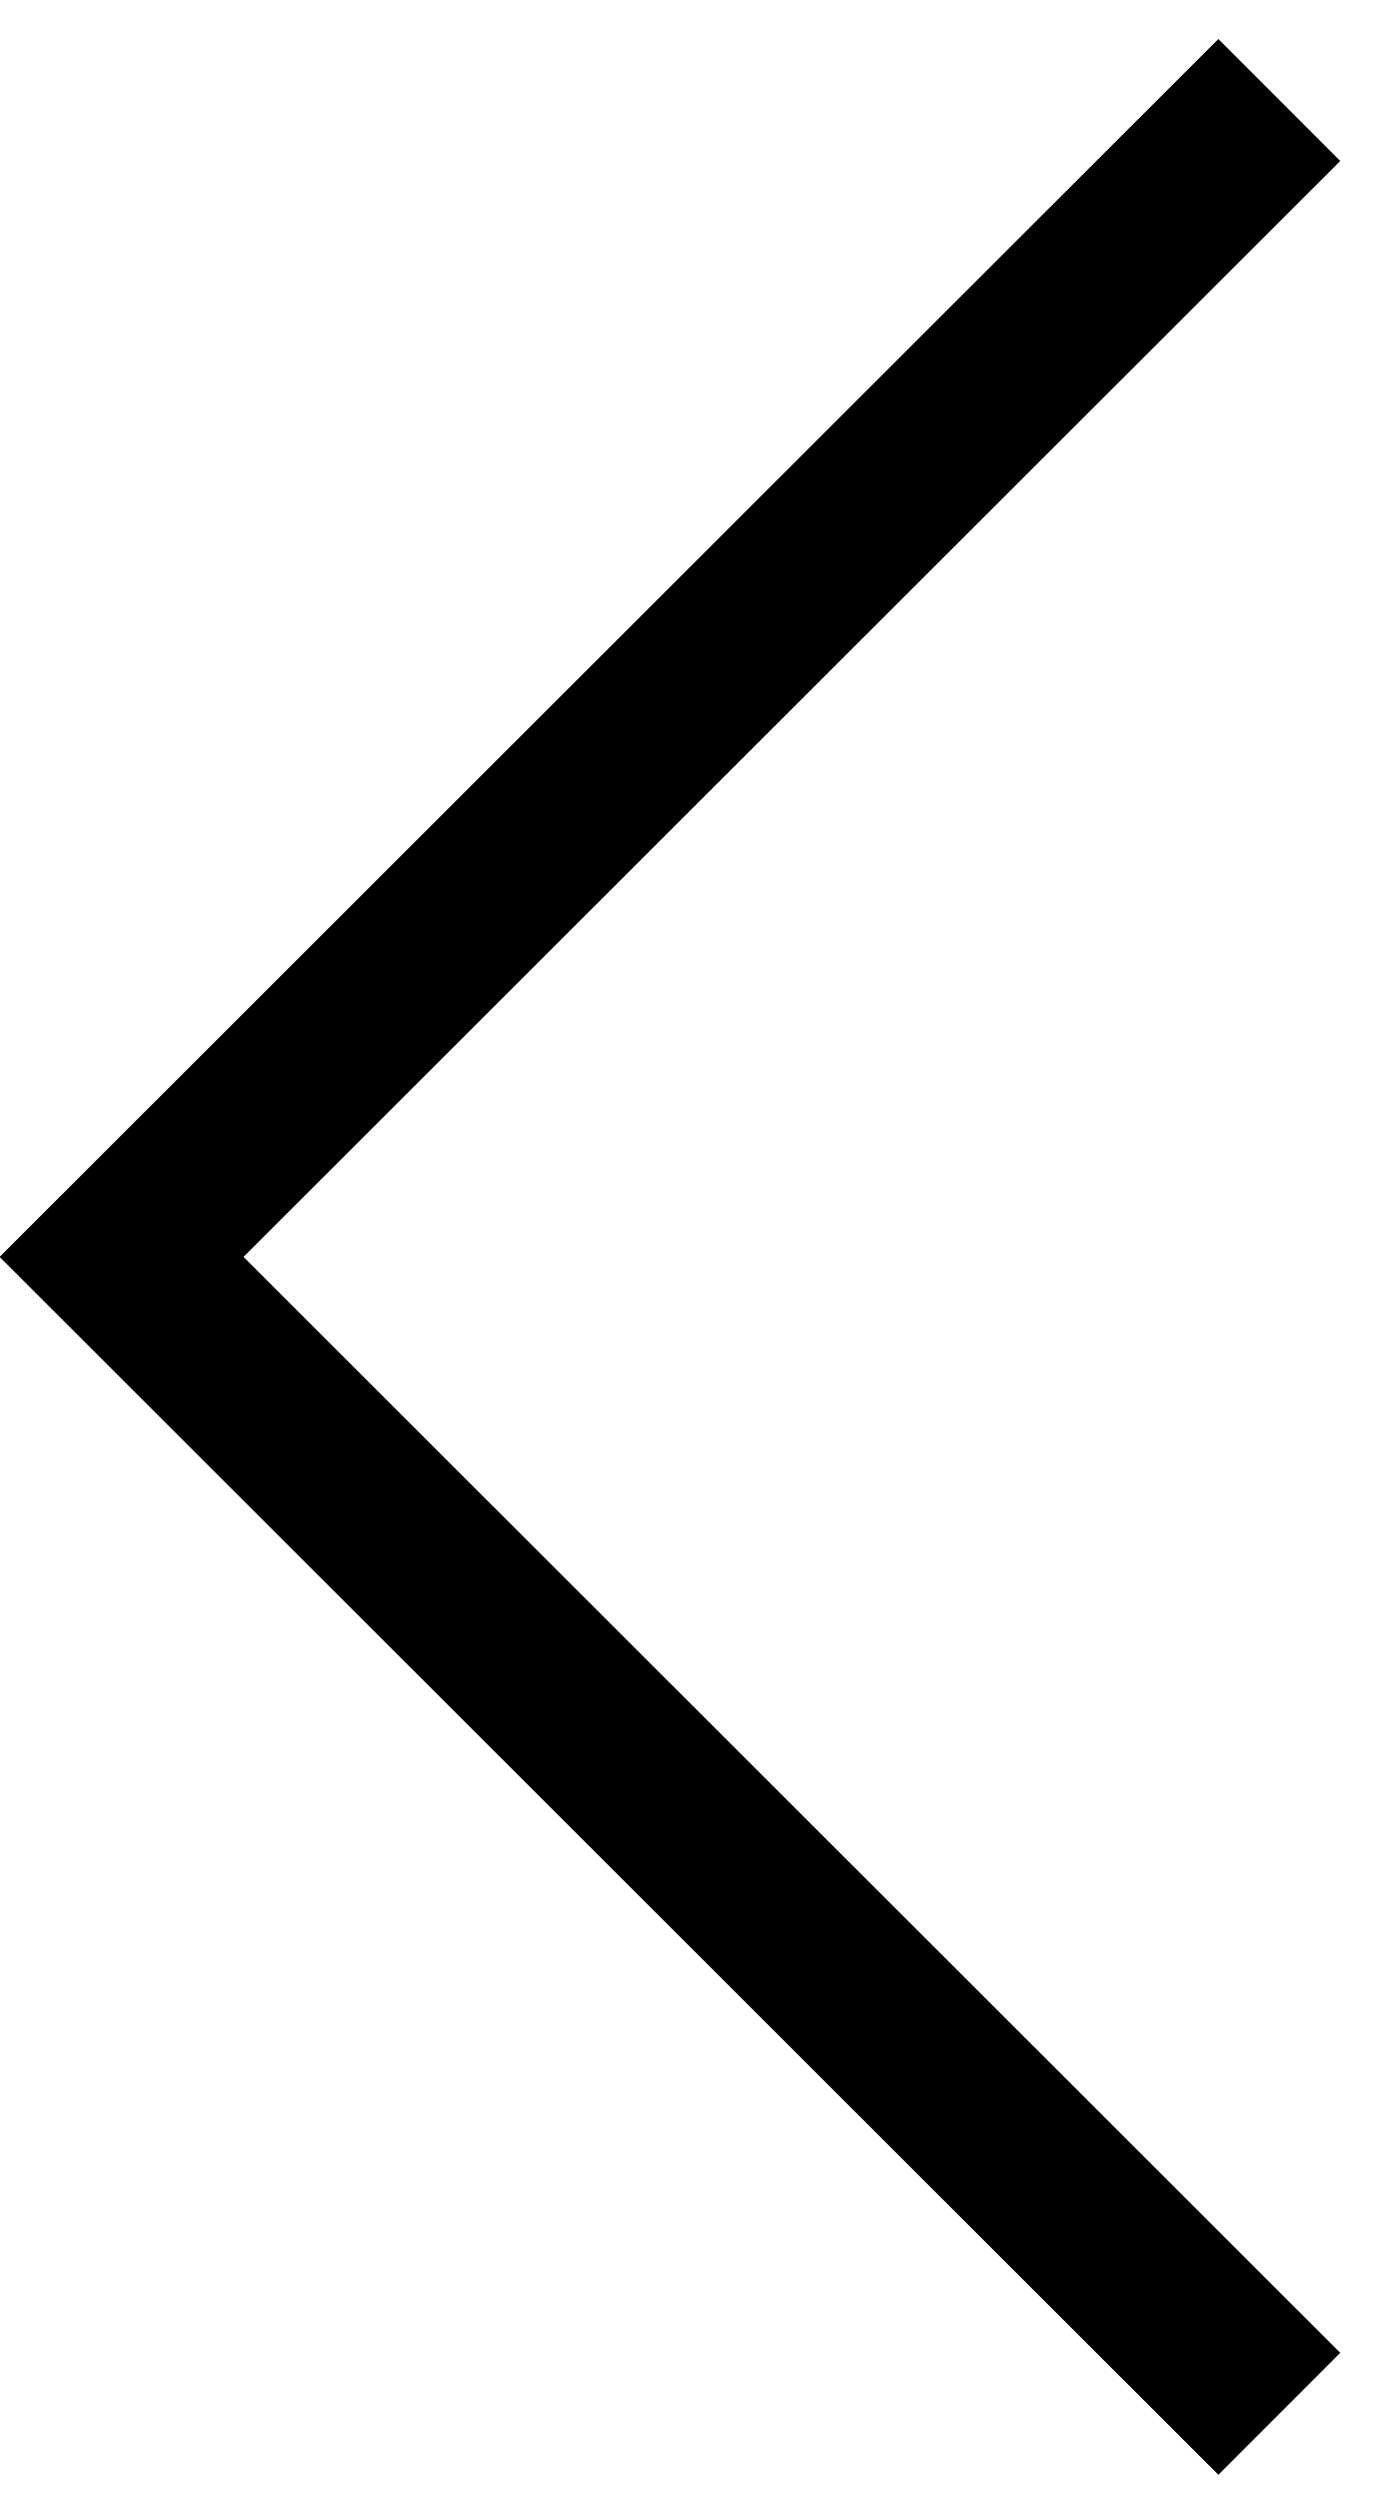
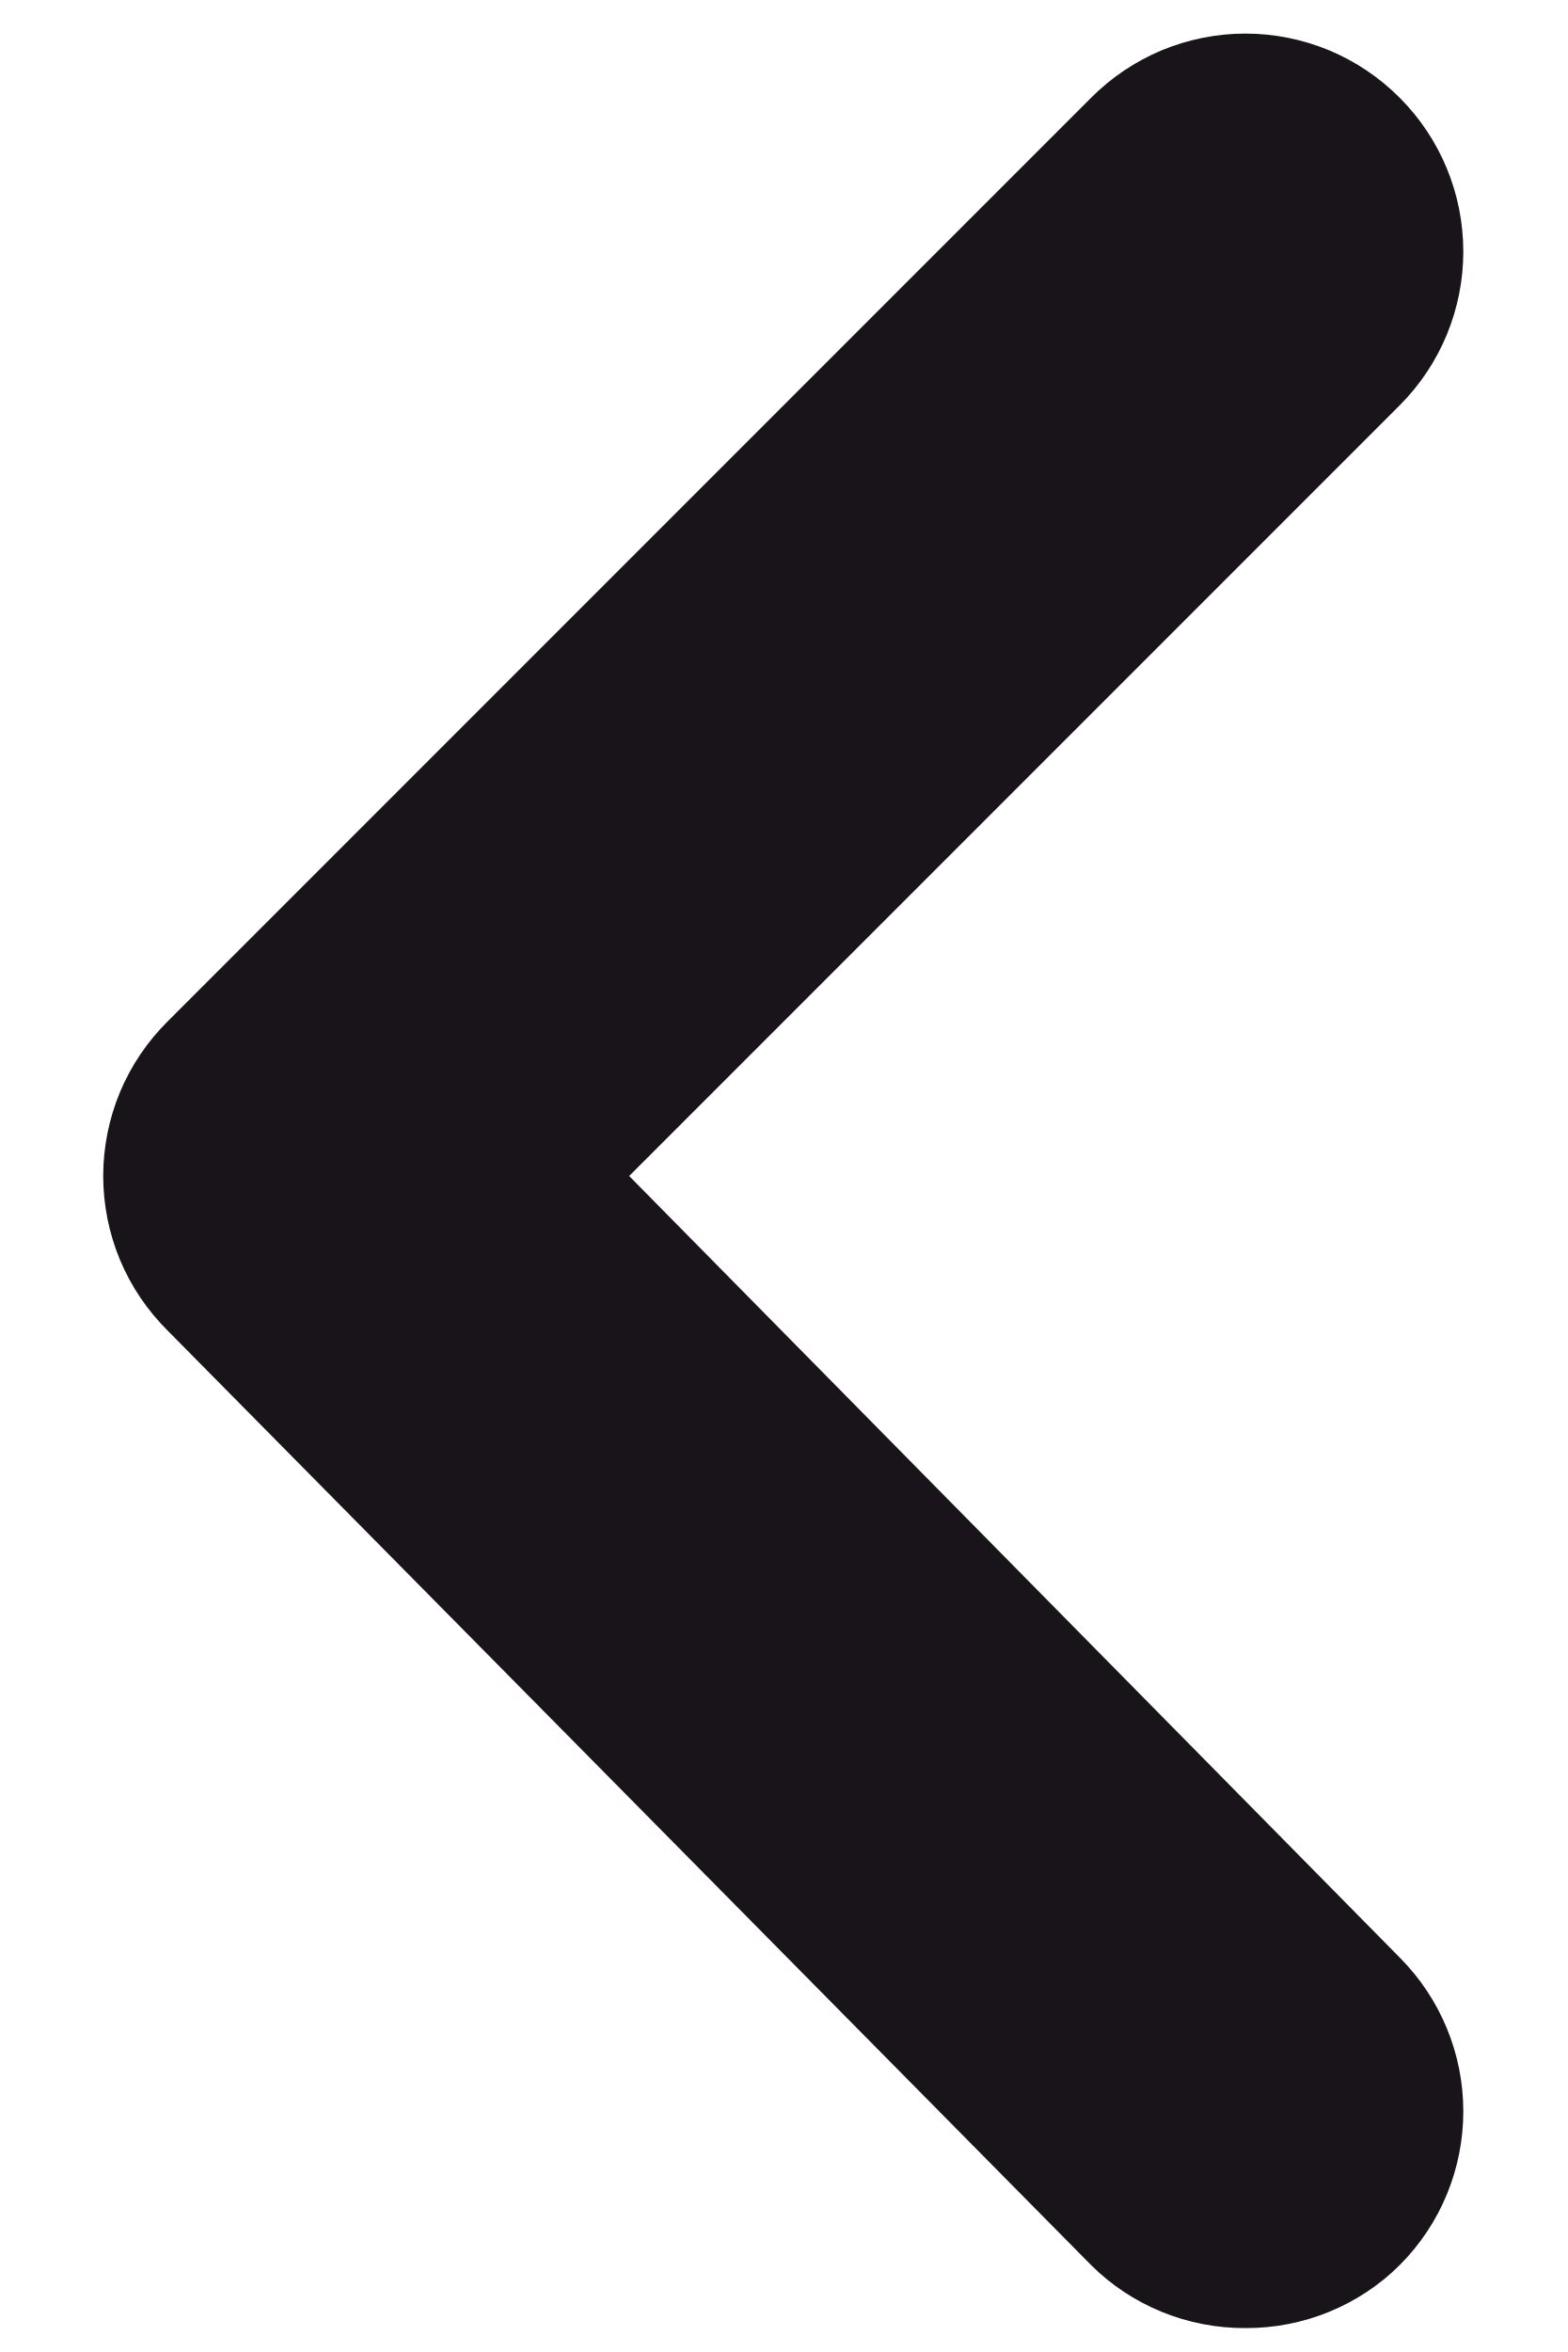
- <svg xmlns="http://www.w3.org/2000/svg" width="16" height="29" viewBox="0 0 16 29" fill="none">
-   <path d="M14.84 28L1.41 14.58L14.84 1.16" stroke="black" stroke-width="2" stroke-miterlimit="10" />
+ <svg xmlns="http://www.w3.org/2000/svg" width="12" height="18" viewBox="0 0 12 18" fill="none">
+   <path d="M4.816 9L10.716 3.1C11.027 2.788 11.201 2.365 11.201 1.925C11.201 1.485 11.027 1.062 10.716 0.75C10.561 0.594 10.377 0.47 10.174 0.385C9.971 0.301 9.753 0.257 9.533 0.257C9.313 0.257 9.095 0.301 8.892 0.385C8.689 0.47 8.505 0.594 8.35 0.75L1.283 7.817C1.127 7.972 1.003 8.156 0.918 8.359C0.834 8.562 0.79 8.78 0.79 9C0.79 9.22 0.834 9.438 0.918 9.641C1.003 9.844 1.127 10.028 1.283 10.183L8.35 17.333C8.505 17.488 8.69 17.61 8.893 17.693C9.096 17.776 9.314 17.818 9.533 17.817C9.752 17.818 9.97 17.776 10.173 17.693C10.376 17.61 10.561 17.488 10.716 17.333C11.027 17.021 11.201 16.599 11.201 16.158C11.201 15.718 11.027 15.296 10.716 14.983L4.816 9Z" fill="#191419" />
</svg>
